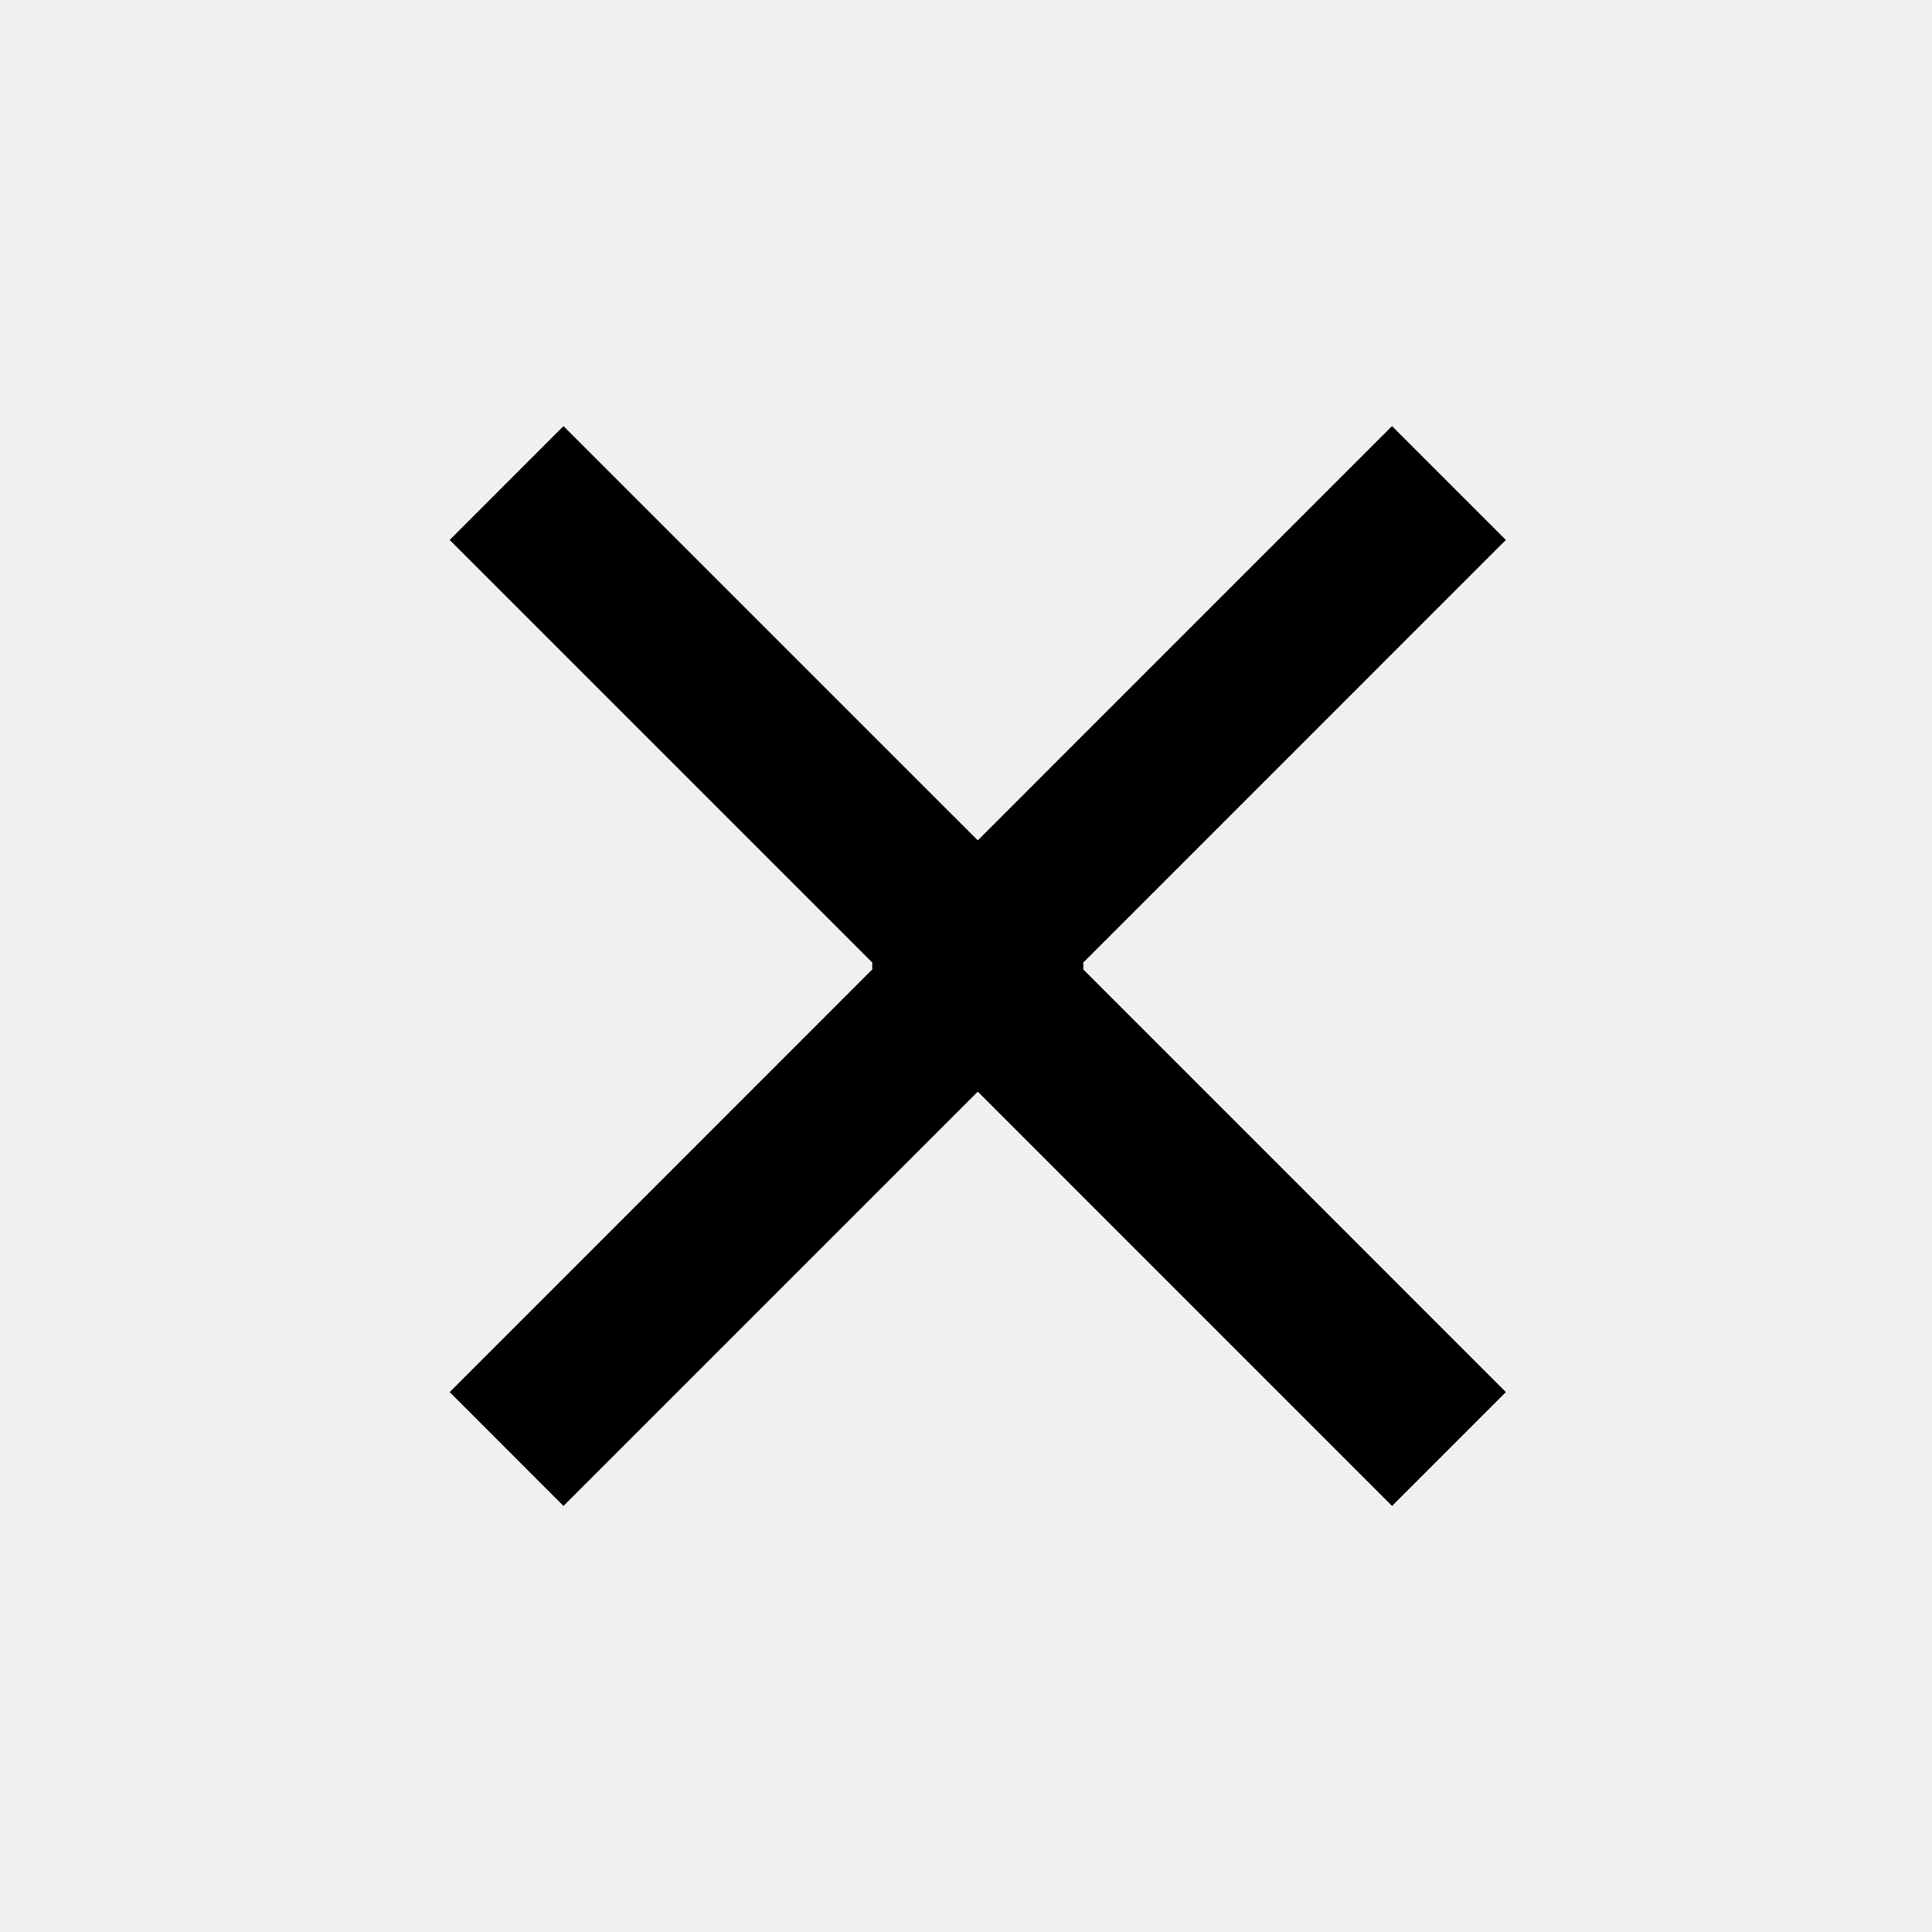
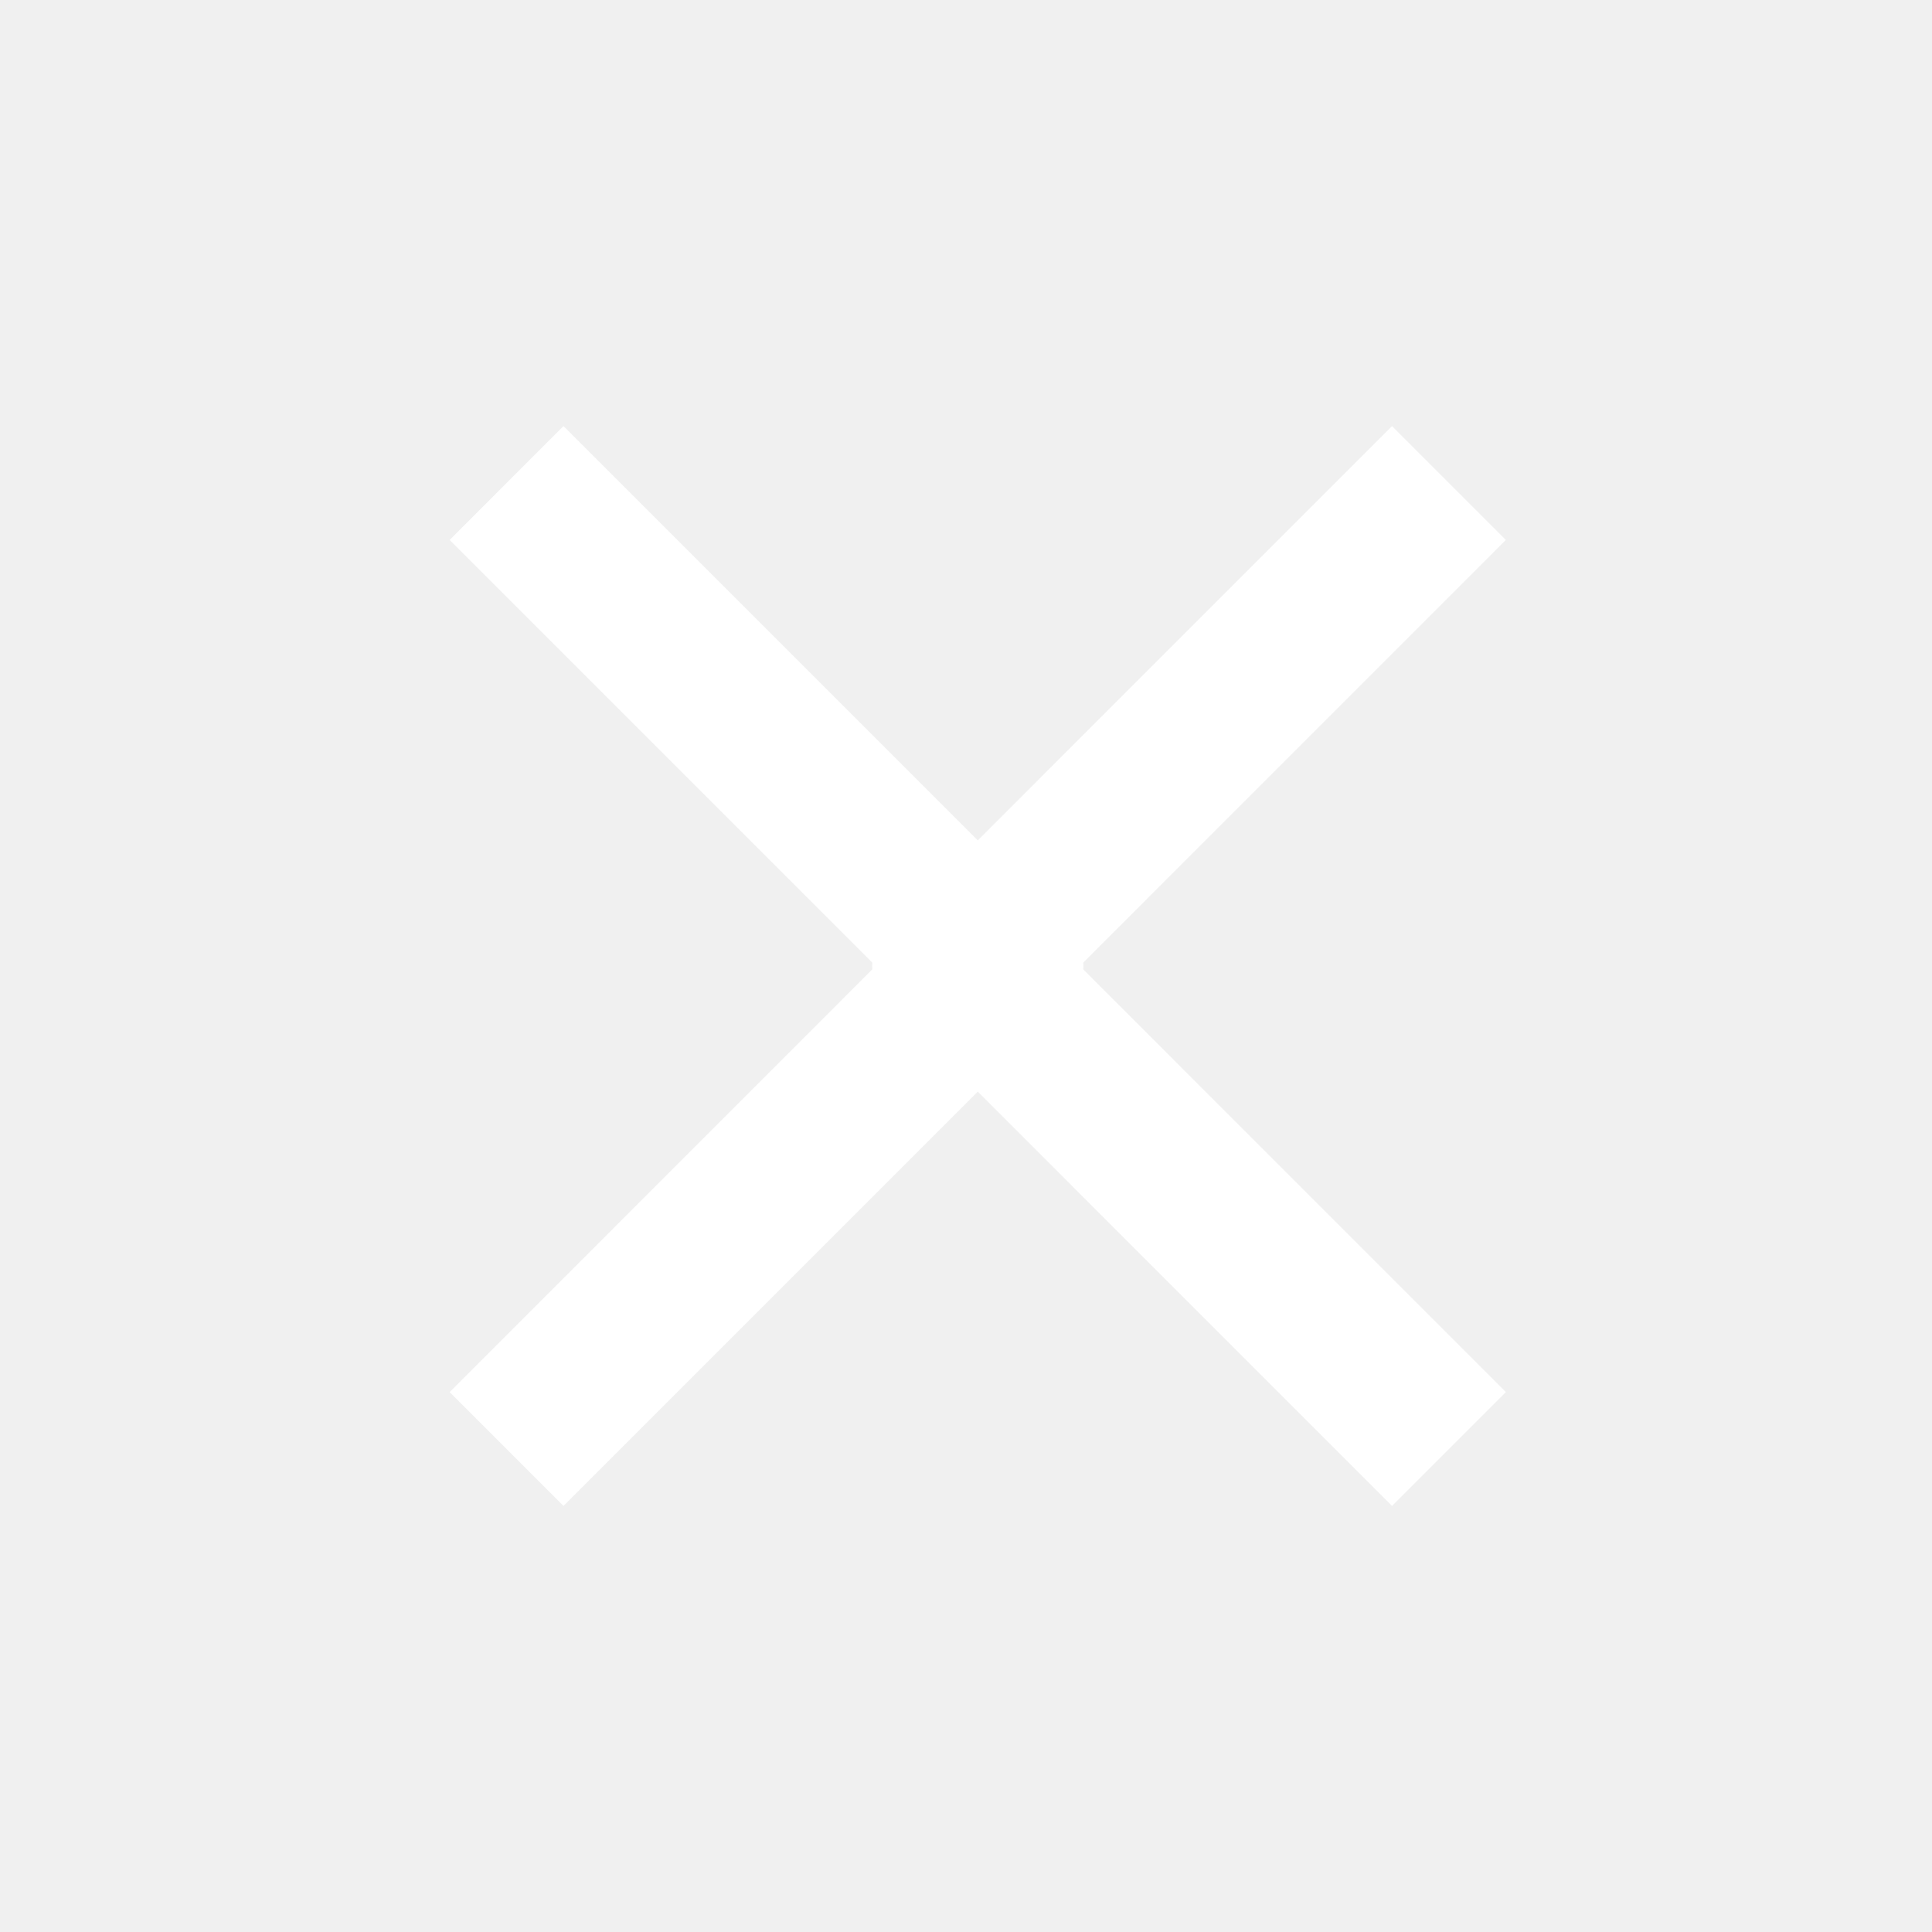
- <svg xmlns="http://www.w3.org/2000/svg" viewBox="0 0 40 40">
-   <path d="M22.357 20l8.821 8.822-2.357 2.357L18.35 20.707a1 1 0 010-1.414L28.82 8.822l2.357 2.357L22.357 20z" />
-   <path d="M18.13 20l-8.82 8.822 2.356 2.357 10.472-10.472a1 1 0 000-1.414L11.666 8.822 9.31 11.179 18.131 20z" />
+ <svg xmlns="http://www.w3.org/2000/svg" fill="none" viewBox="0 0 40 40">
+   <path fill="#fff" d="M22.357 20l8.821 8.822-2.357 2.357L18.35 20.707a1 1 0 010-1.414L28.82 8.822l2.357 2.357L22.357 20z" />
+   <path fill="#fff" d="M18.13 20l-8.82 8.822 2.356 2.357 10.472-10.472a1 1 0 000-1.414L11.666 8.822 9.31 11.179 18.131 20z" />
</svg>
